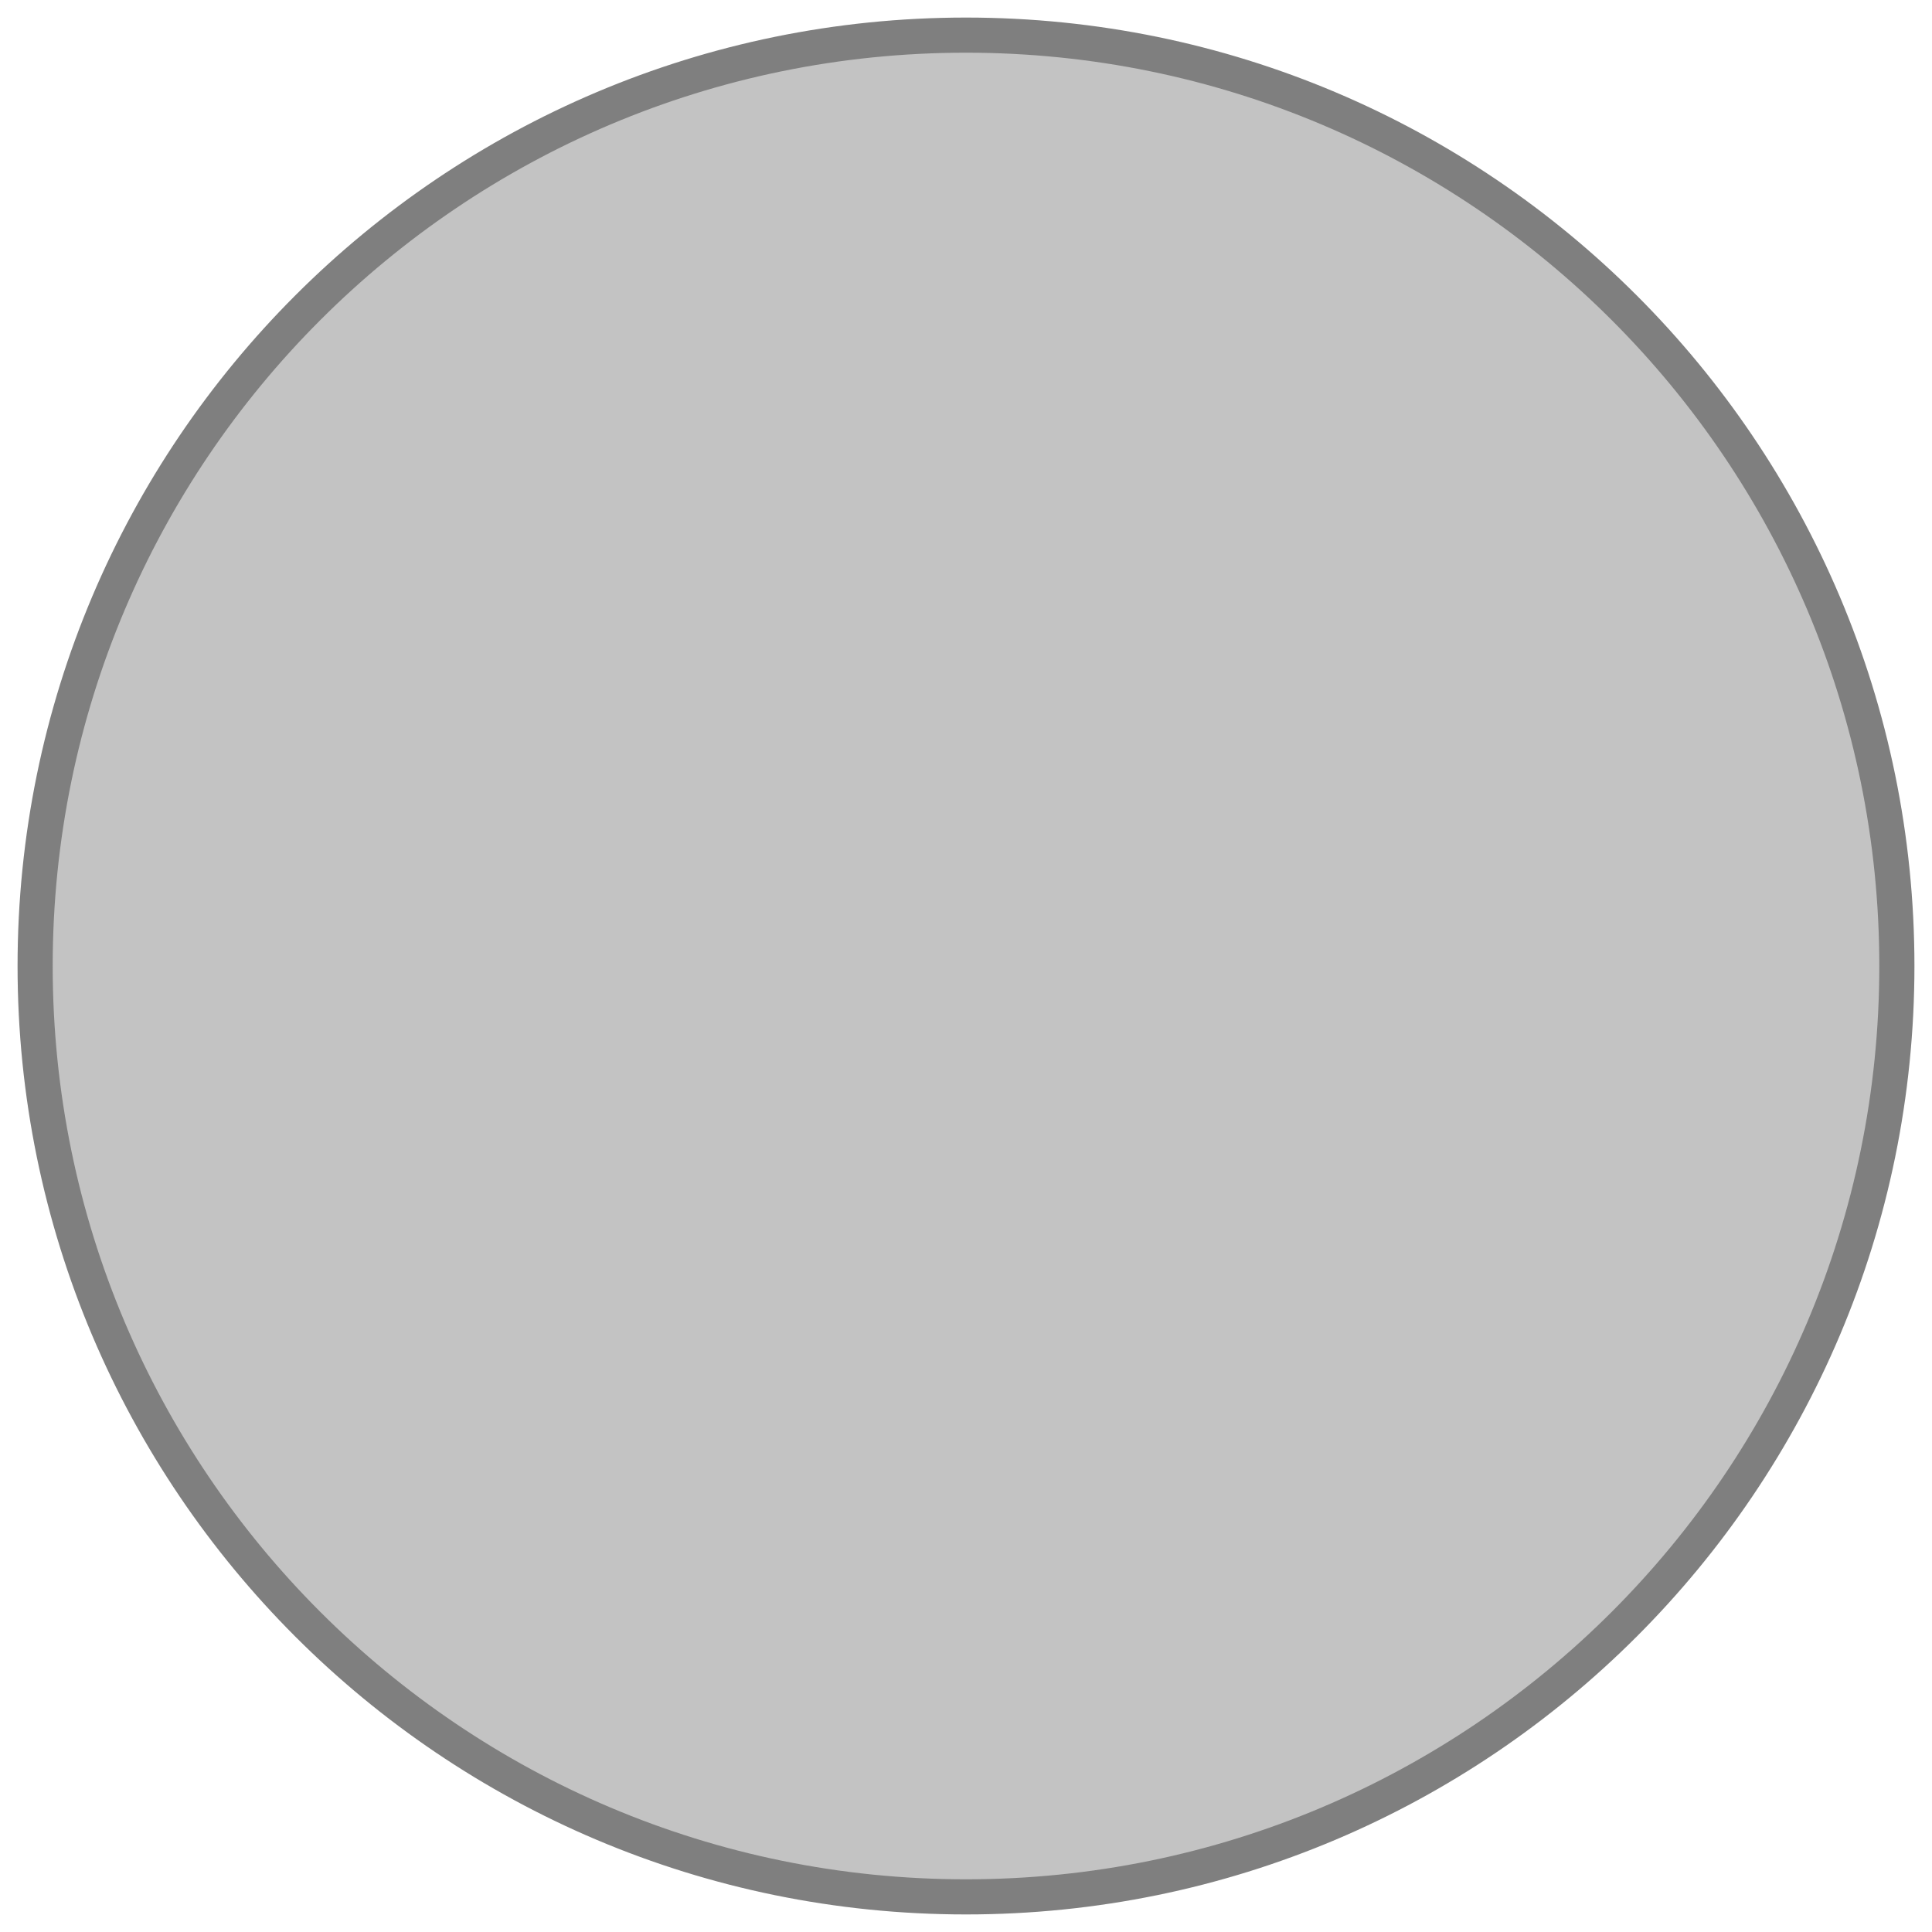
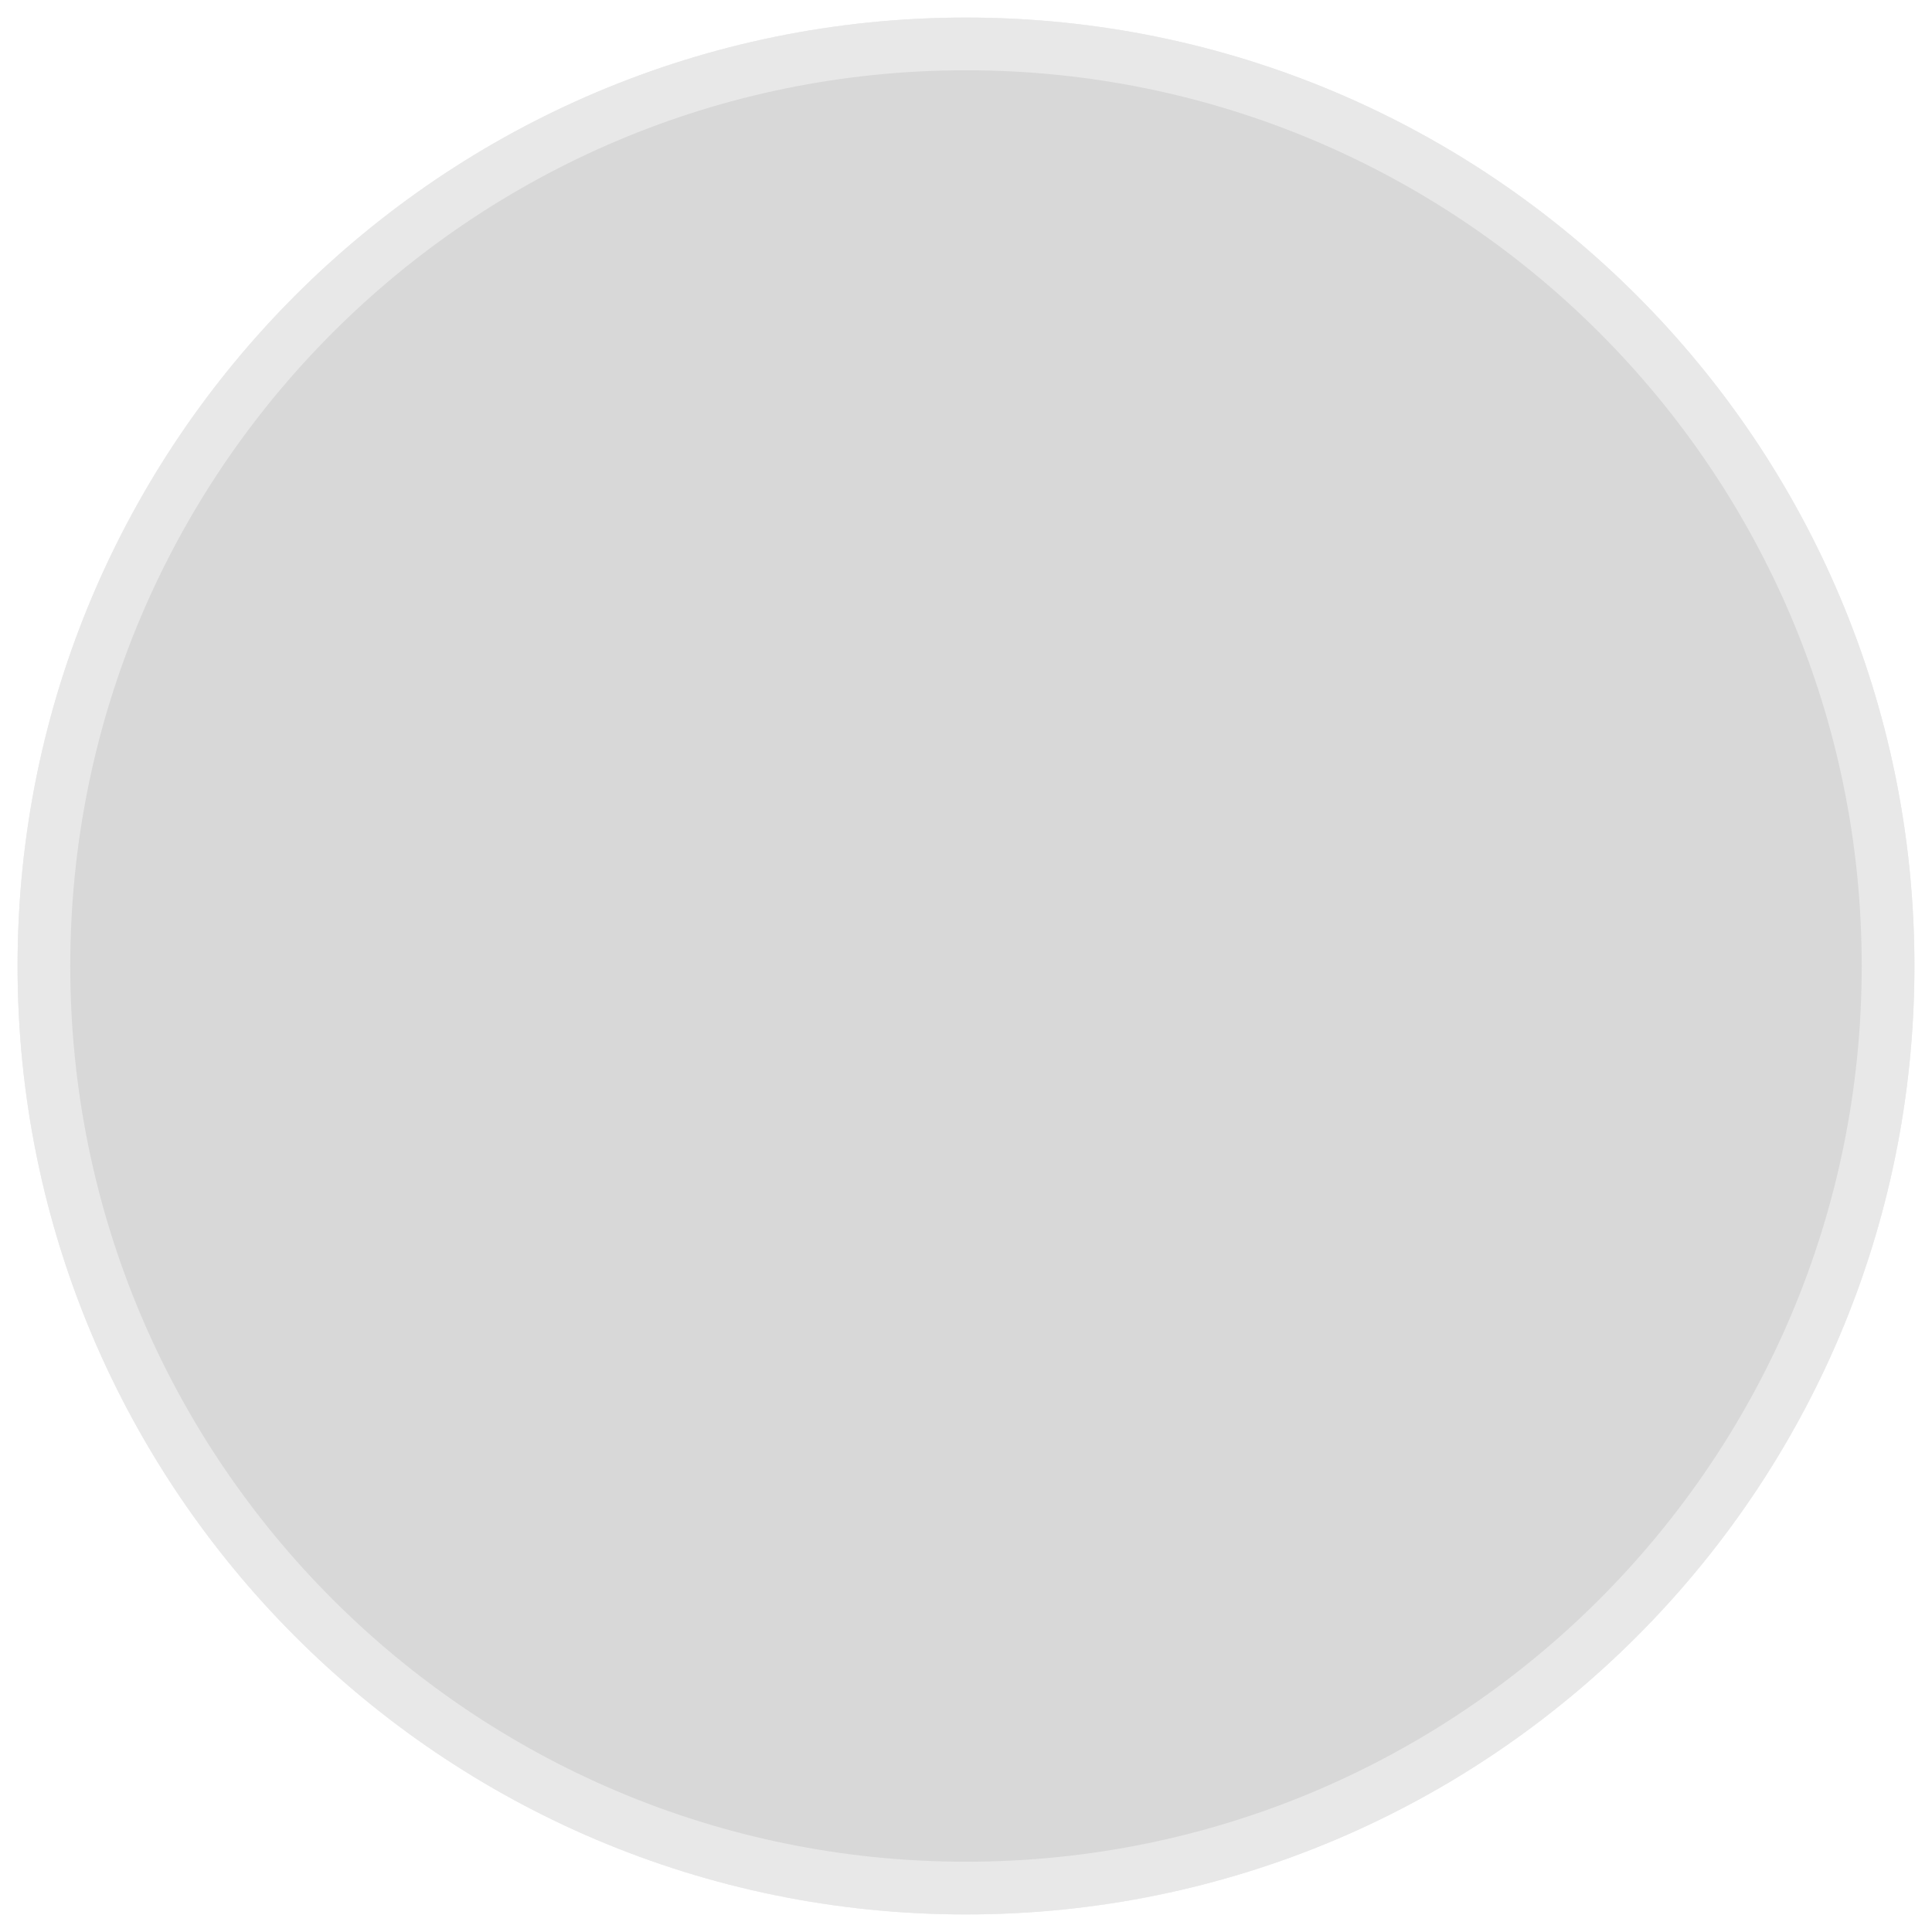
<svg xmlns="http://www.w3.org/2000/svg" width="220" height="220" viewBox="0 0 220 220" fill="none">
-   <g opacity="0.8">
-     <circle cx="110" cy="110" r="106" fill="#686868" fill-opacity="0.5" stroke="#5F5F5F" stroke-width="4" />
+   <g opacity="0.4">
+     <circle cx="110" cy="110" r="108" fill="#111111" fill-opacity="0.4" />
+     <circle cx="110" cy="110" r="105" stroke="#EEEEEE" stroke-opacity="0.5" stroke-width="6" />
  </g>
</svg>
